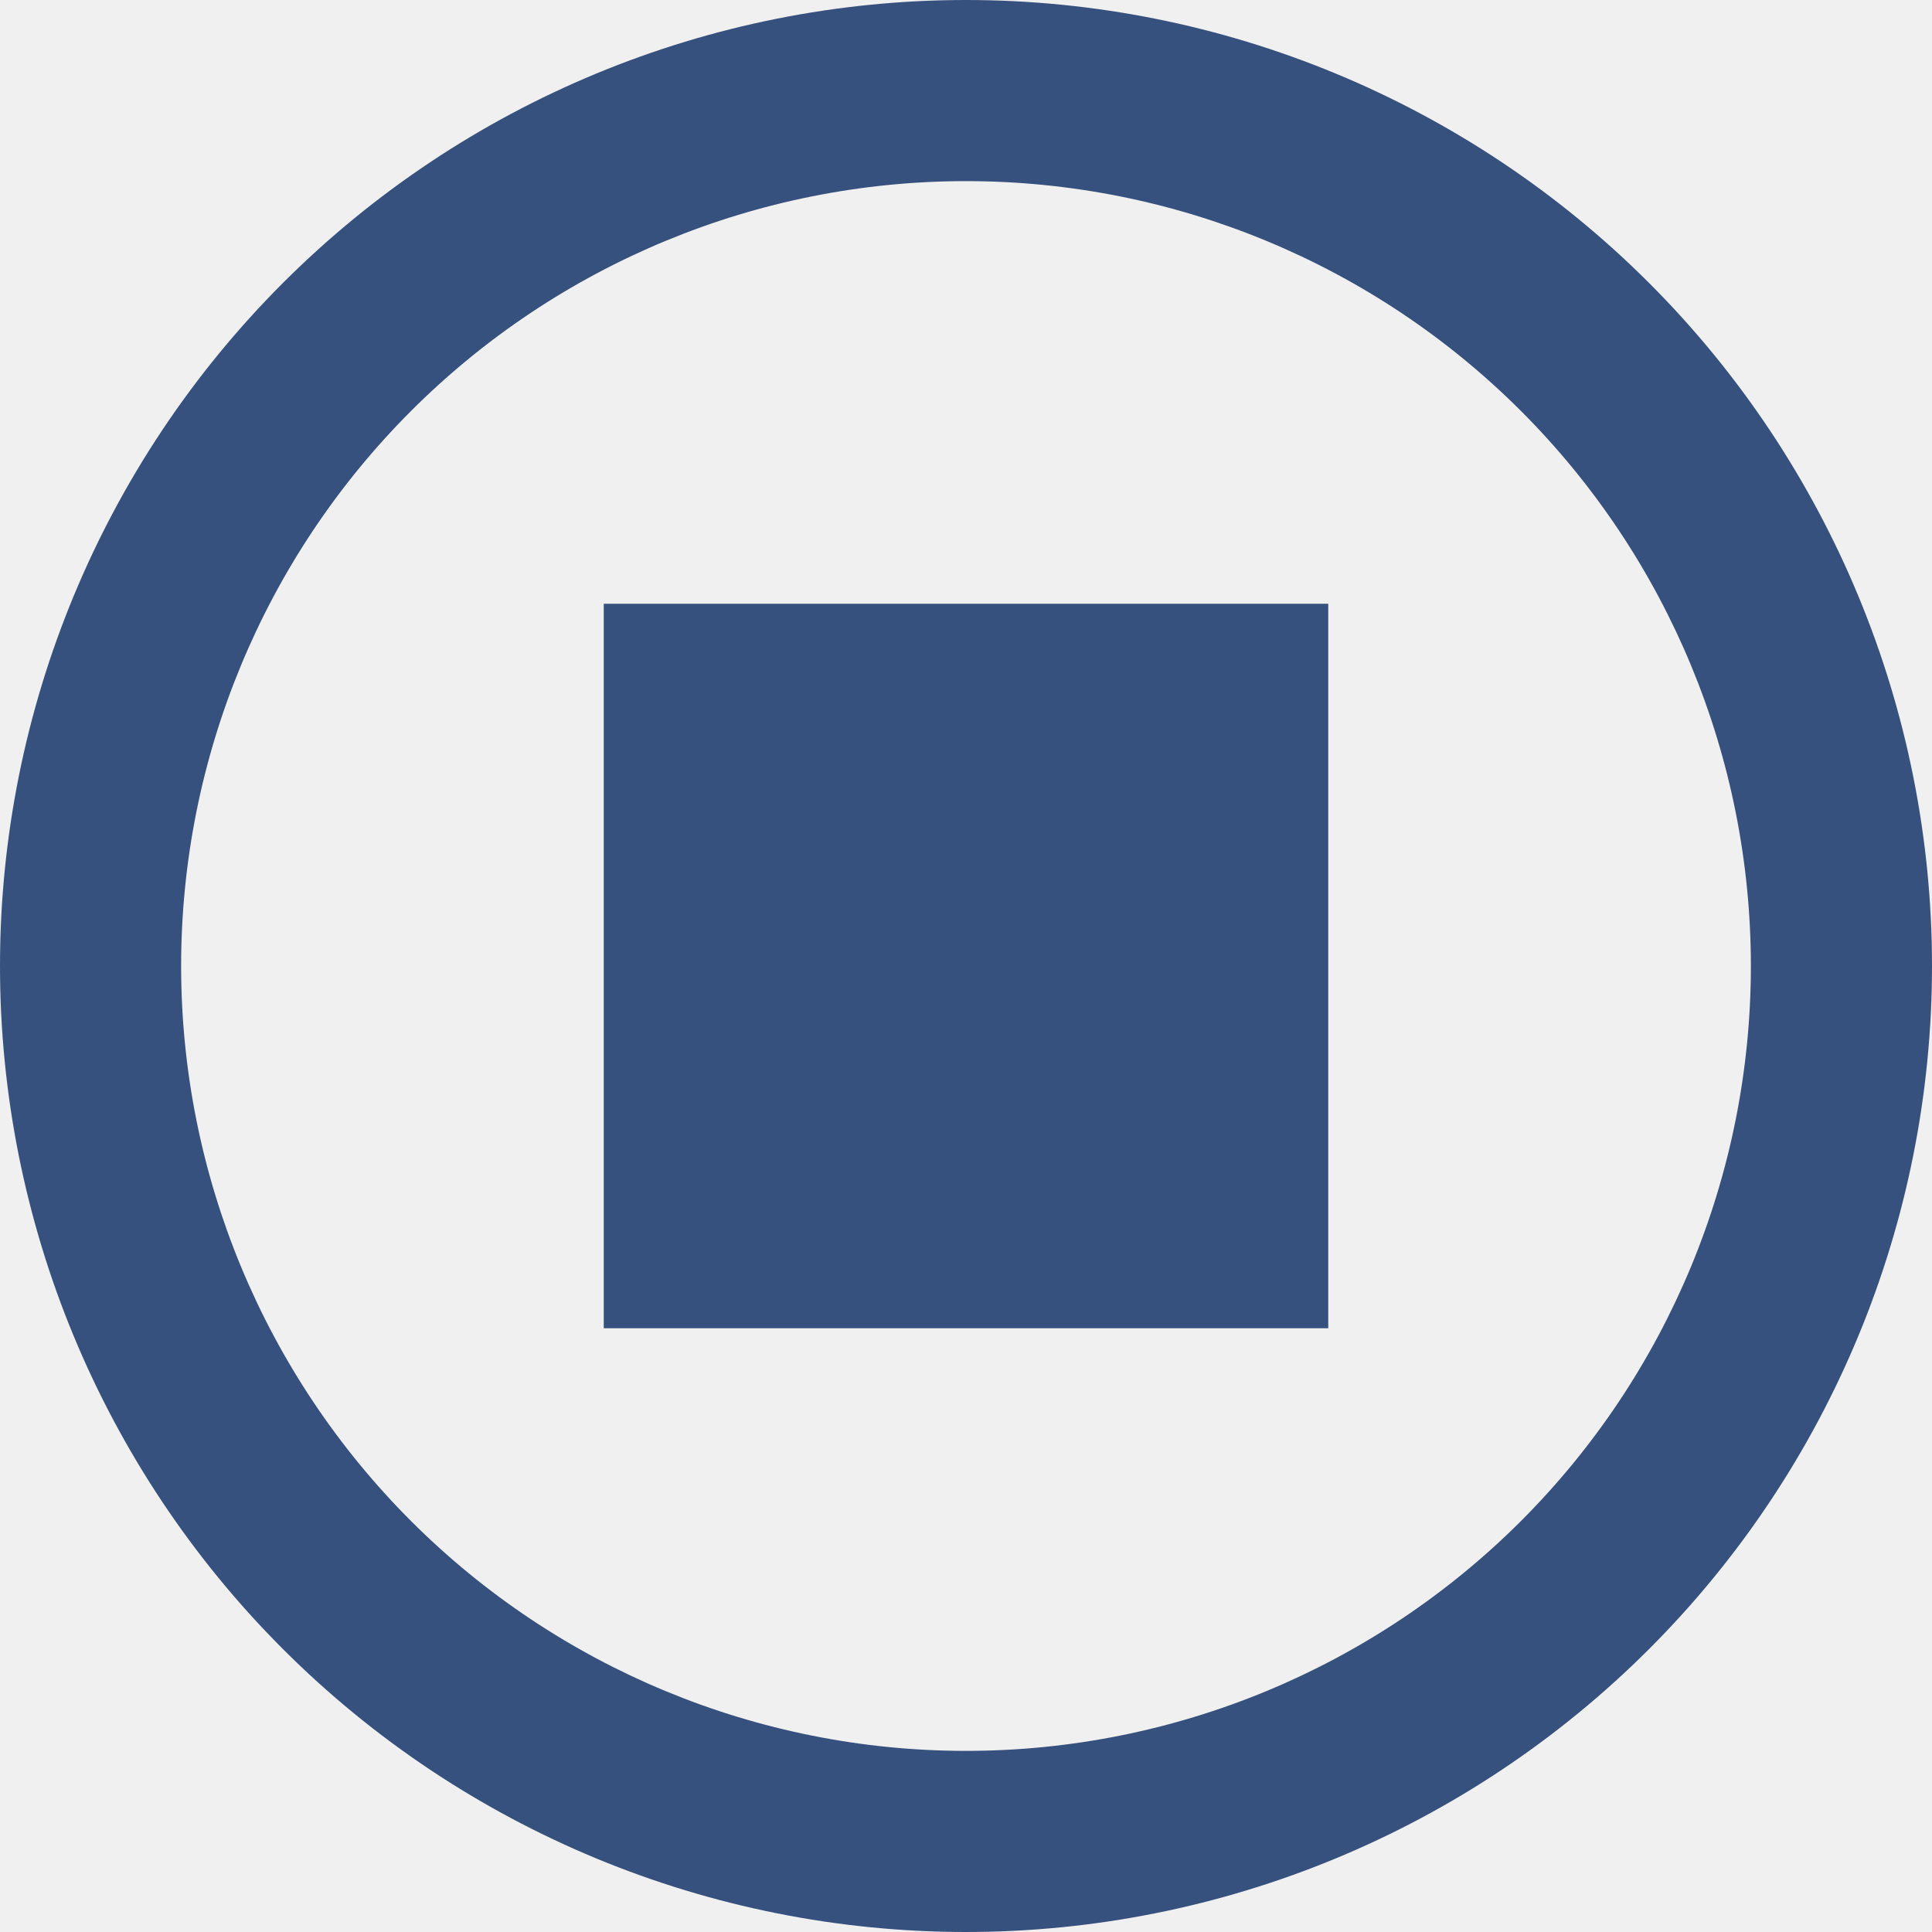
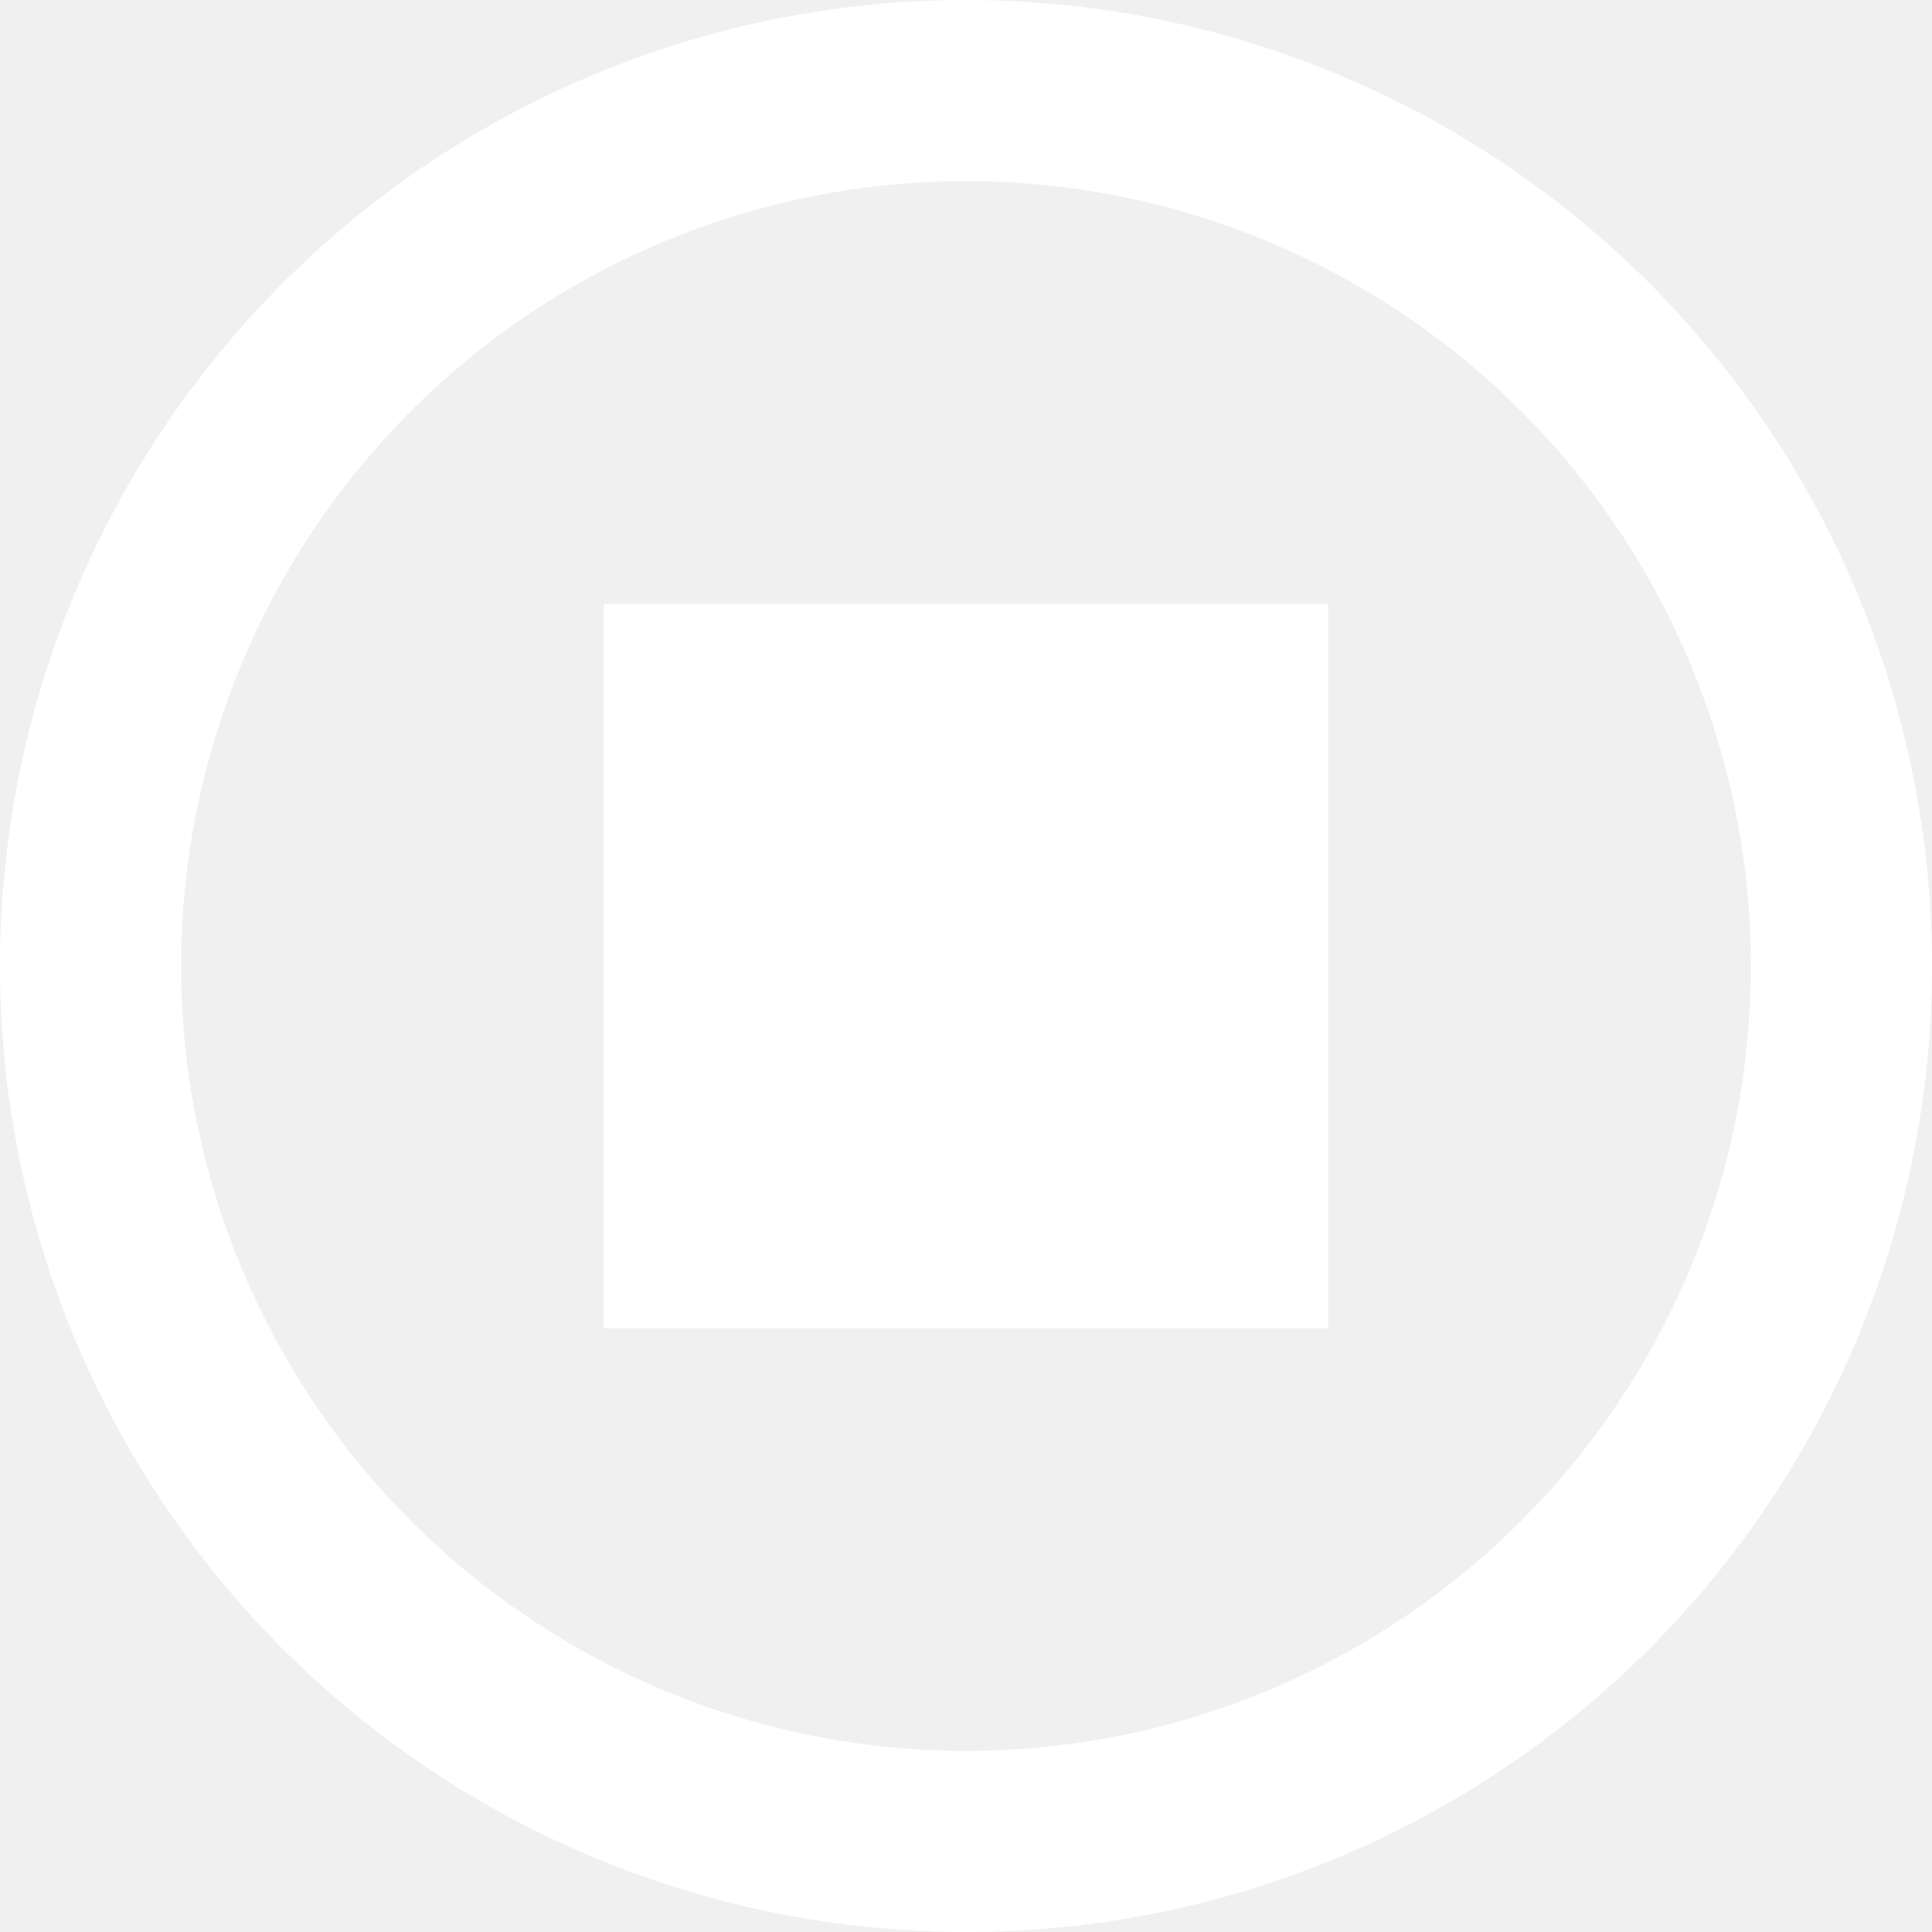
- <svg xmlns="http://www.w3.org/2000/svg" width="132" height="132" viewBox="0 0 132 132" fill="none">
+ <svg xmlns="http://www.w3.org/2000/svg" width="52" height="52" viewBox="0 0 52 52" fill="none">
  <g clip-path="url(#clip0_13_52)">
-     <path d="M66 0C48.496 0 31.708 6.954 19.331 19.331C6.954 31.708 0 48.496 0 66C0 83.504 6.954 100.292 19.331 112.669C31.708 125.046 48.496 132 66 132C83.504 132 100.292 125.046 112.669 112.669C125.046 100.292 132 83.504 132 66C132 48.496 125.046 31.708 112.669 19.331C100.292 6.954 83.504 0 66 0ZM66 119.625C51.778 119.625 38.138 113.975 28.081 103.919C18.025 93.862 12.375 80.222 12.375 66C12.375 51.778 18.025 38.138 28.081 28.081C38.138 18.025 51.778 12.375 66 12.375C80.222 12.375 93.862 18.025 103.919 28.081C113.975 38.138 119.625 51.778 119.625 66C119.625 80.222 113.975 93.862 103.919 103.919C93.862 113.975 80.222 119.625 66 119.625ZM41.25 41.25H90.75V90.75H41.25V41.25Z" fill="#37517E" />
+     <path d="M26 0C19.104 0 12.491 2.739 7.615 7.615C2.739 12.491 0 19.104 0 26C0 32.896 2.739 39.509 7.615 44.385C12.491 49.261 19.104 52 26 52C32.896 52 39.509 49.261 44.385 44.385C49.261 39.509 52 32.896 52 26C52 19.104 49.261 12.491 44.385 7.615C39.509 2.739 32.896 0 26 0ZM26 47.125C20.397 47.125 15.024 44.899 11.062 40.938C7.101 36.976 4.875 31.603 4.875 26C4.875 20.397 7.101 15.024 11.062 11.062C15.024 7.101 20.397 4.875 26 4.875C31.603 4.875 36.976 7.101 40.938 11.062C44.899 15.024 47.125 20.397 47.125 26C47.125 31.603 44.899 36.976 40.938 40.938C36.976 44.899 31.603 47.125 26 47.125ZM16.25 16.25H35.75V35.75H16.25V16.25Z" fill="white" />
  </g>
  <defs>
    <clipPath id="clip0_13_52">
-       <rect width="132" height="132" fill="white" />
+       <rect width="52" height="52" fill="white" />
    </clipPath>
  </defs>
</svg>
